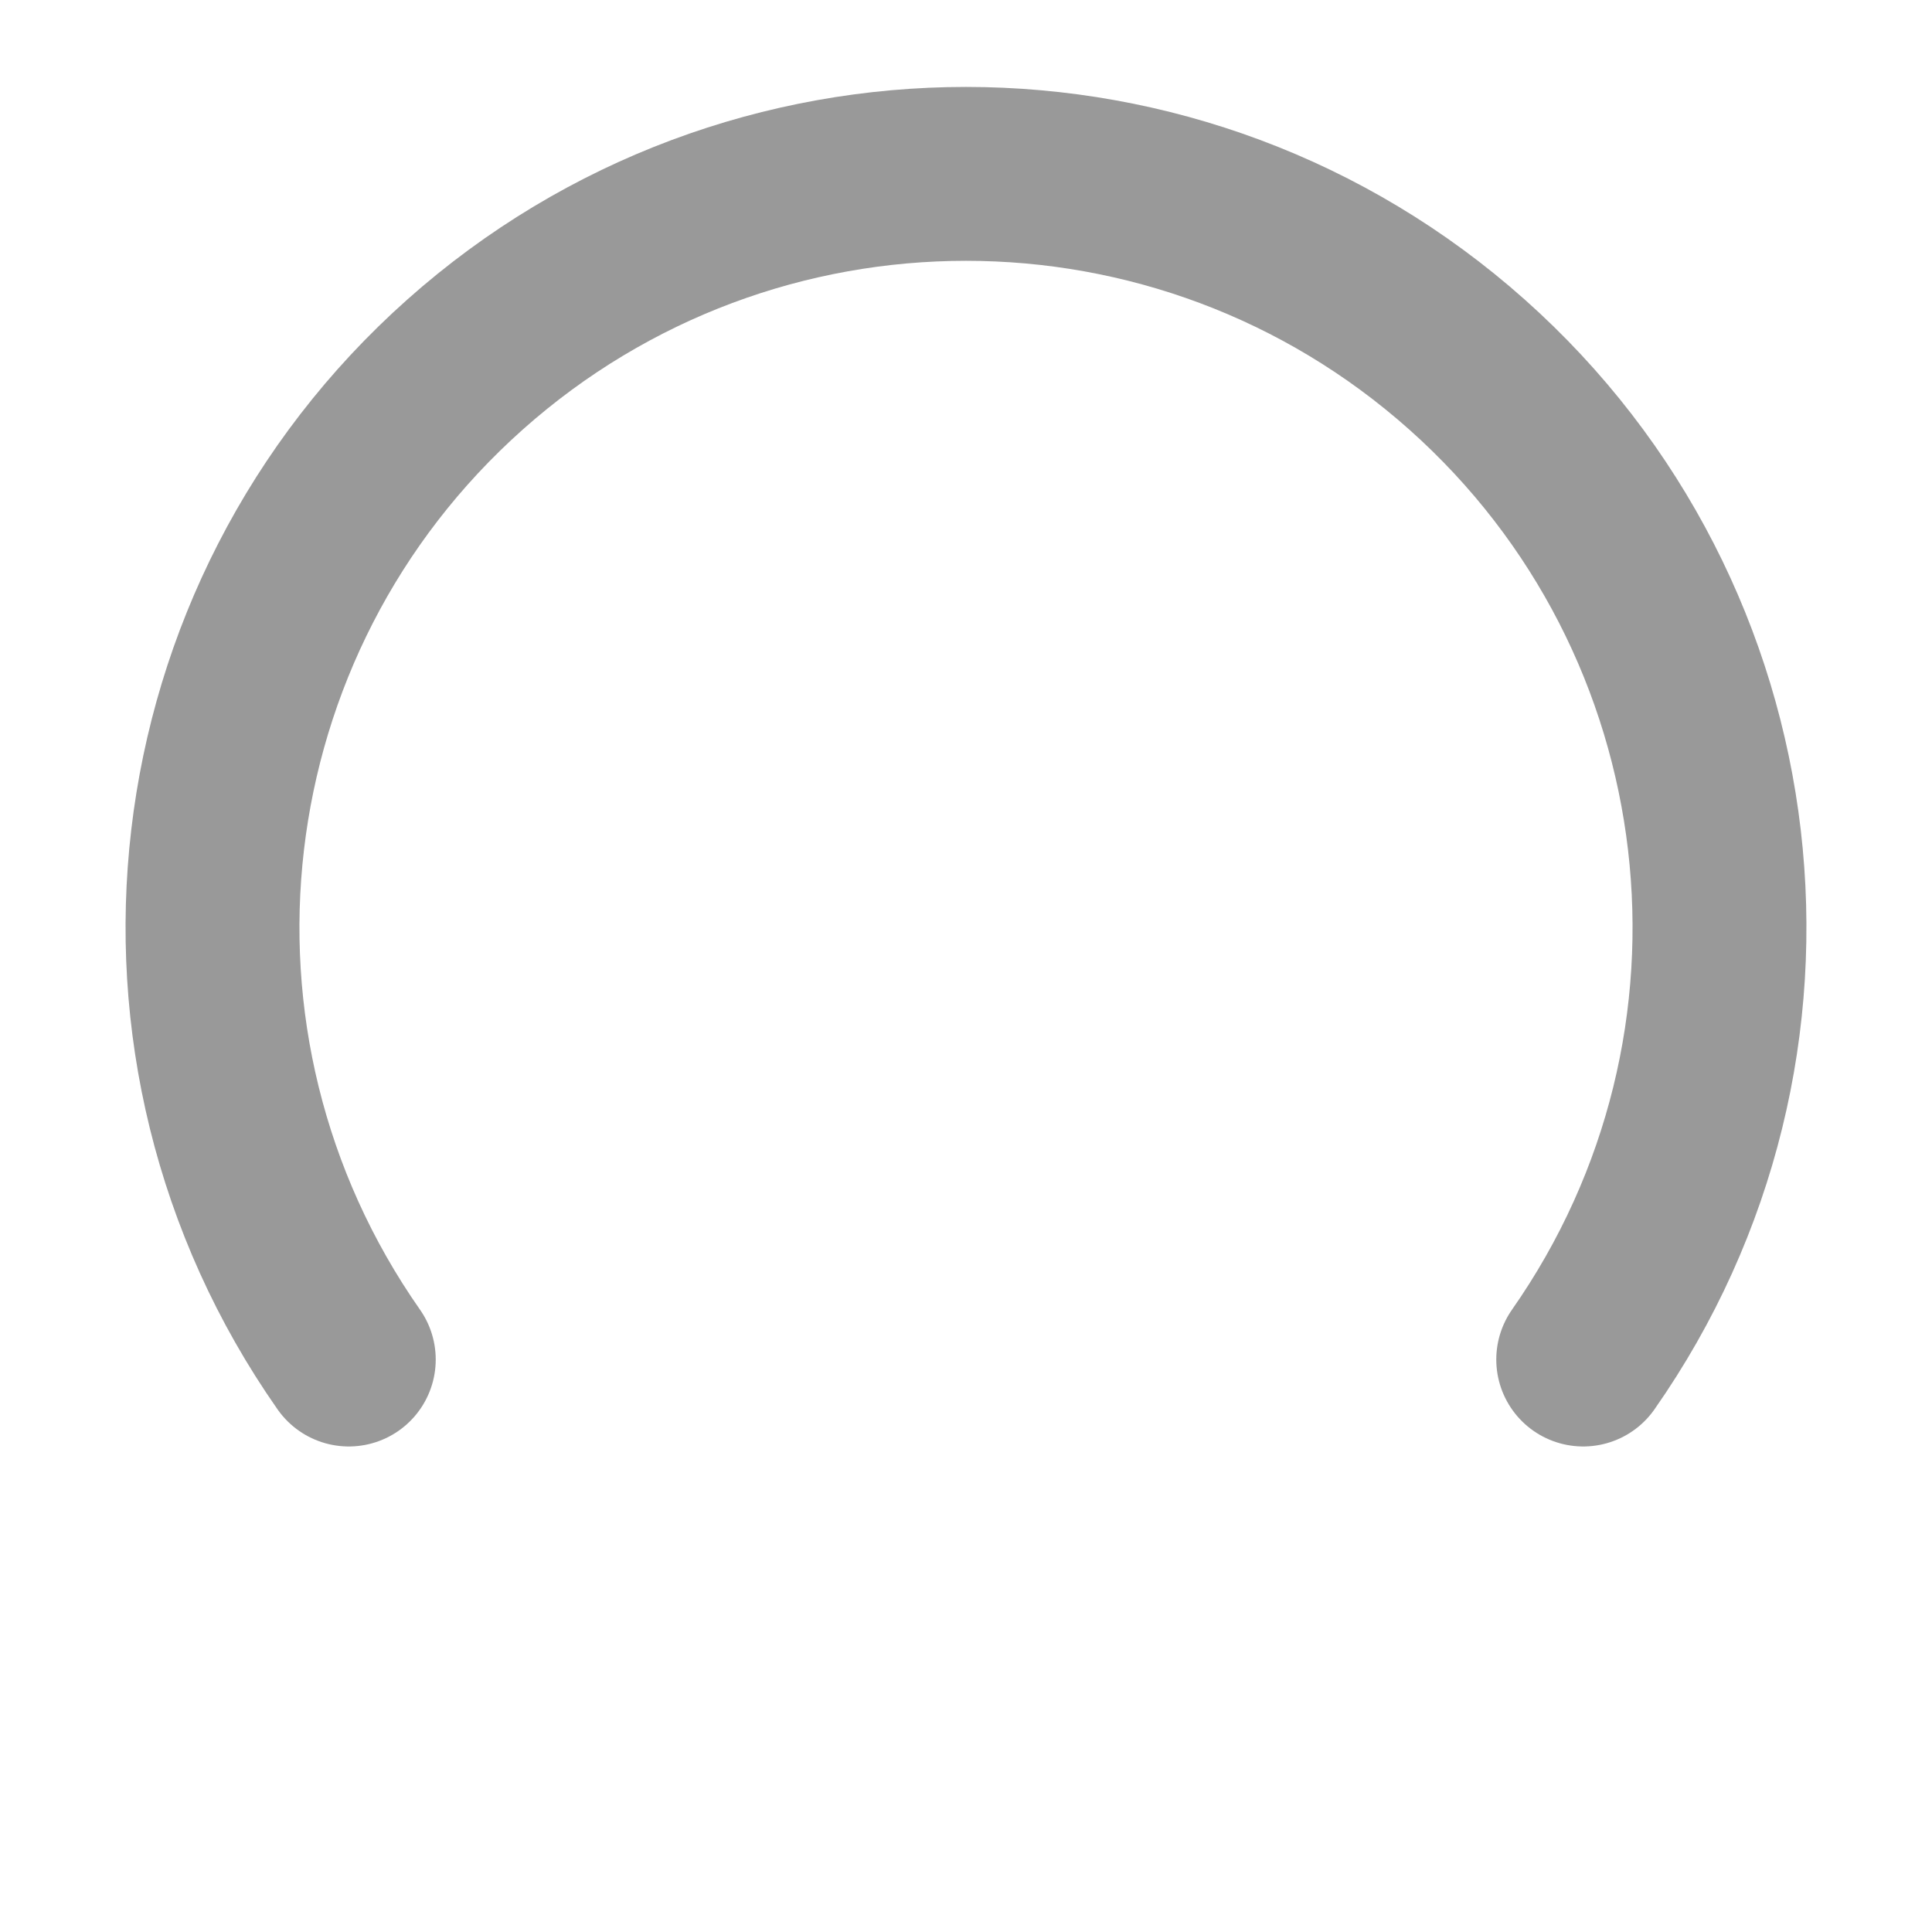
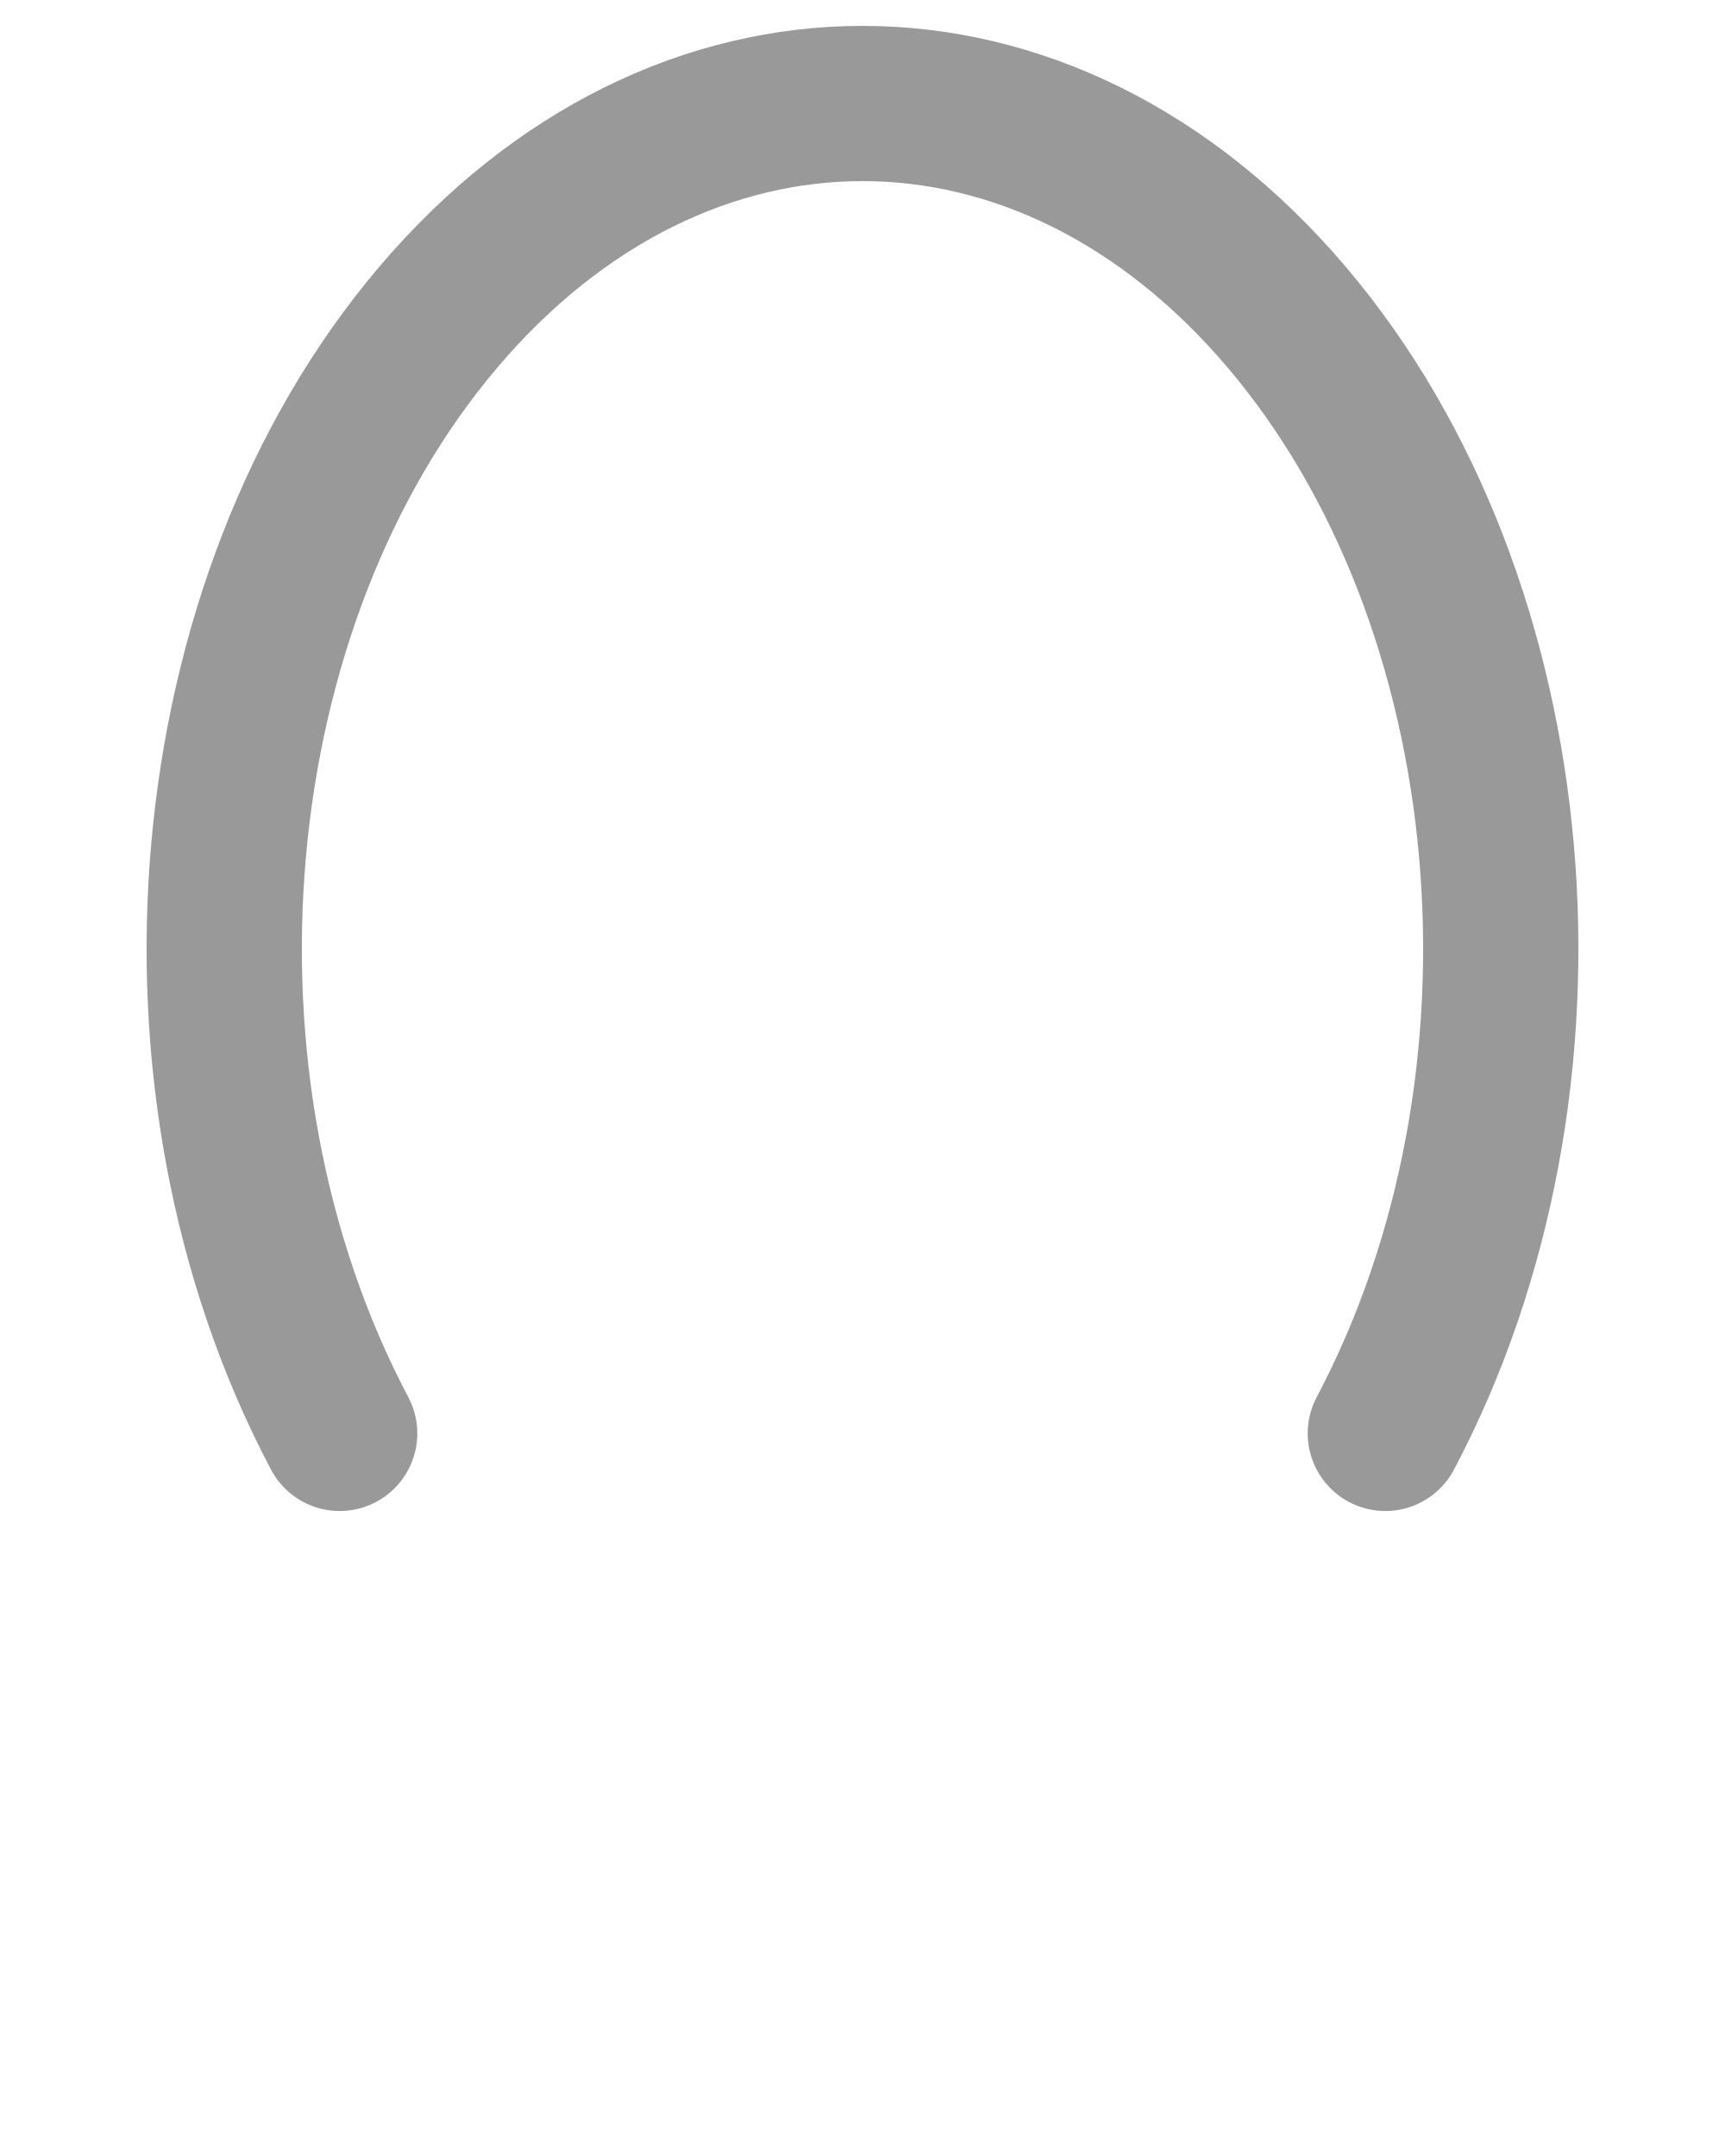
- <svg xmlns="http://www.w3.org/2000/svg" viewBox="0 0 100 100" width="100" height="100">
-   <rect width="100" height="100" fill="#FFFFFF" />
-   <path d="M 18.053 70.369 A 39 39 0 1 1 81.947 70.369" fill="none" stroke="#999999" stroke-width="9" stroke-linecap="round" />
+ <svg xmlns="http://www.w3.org/2000/svg" viewBox="0 0 100 125" width="100" height="125">
+   <rect width="100" height="125" fill="#FFFFFF" />
+   <path d="M 19.691 83.105 A 37 49 0 1 1 80.309 83.105" fill="none" stroke="#999999" stroke-width="9" stroke-linecap="round" />
</svg>
